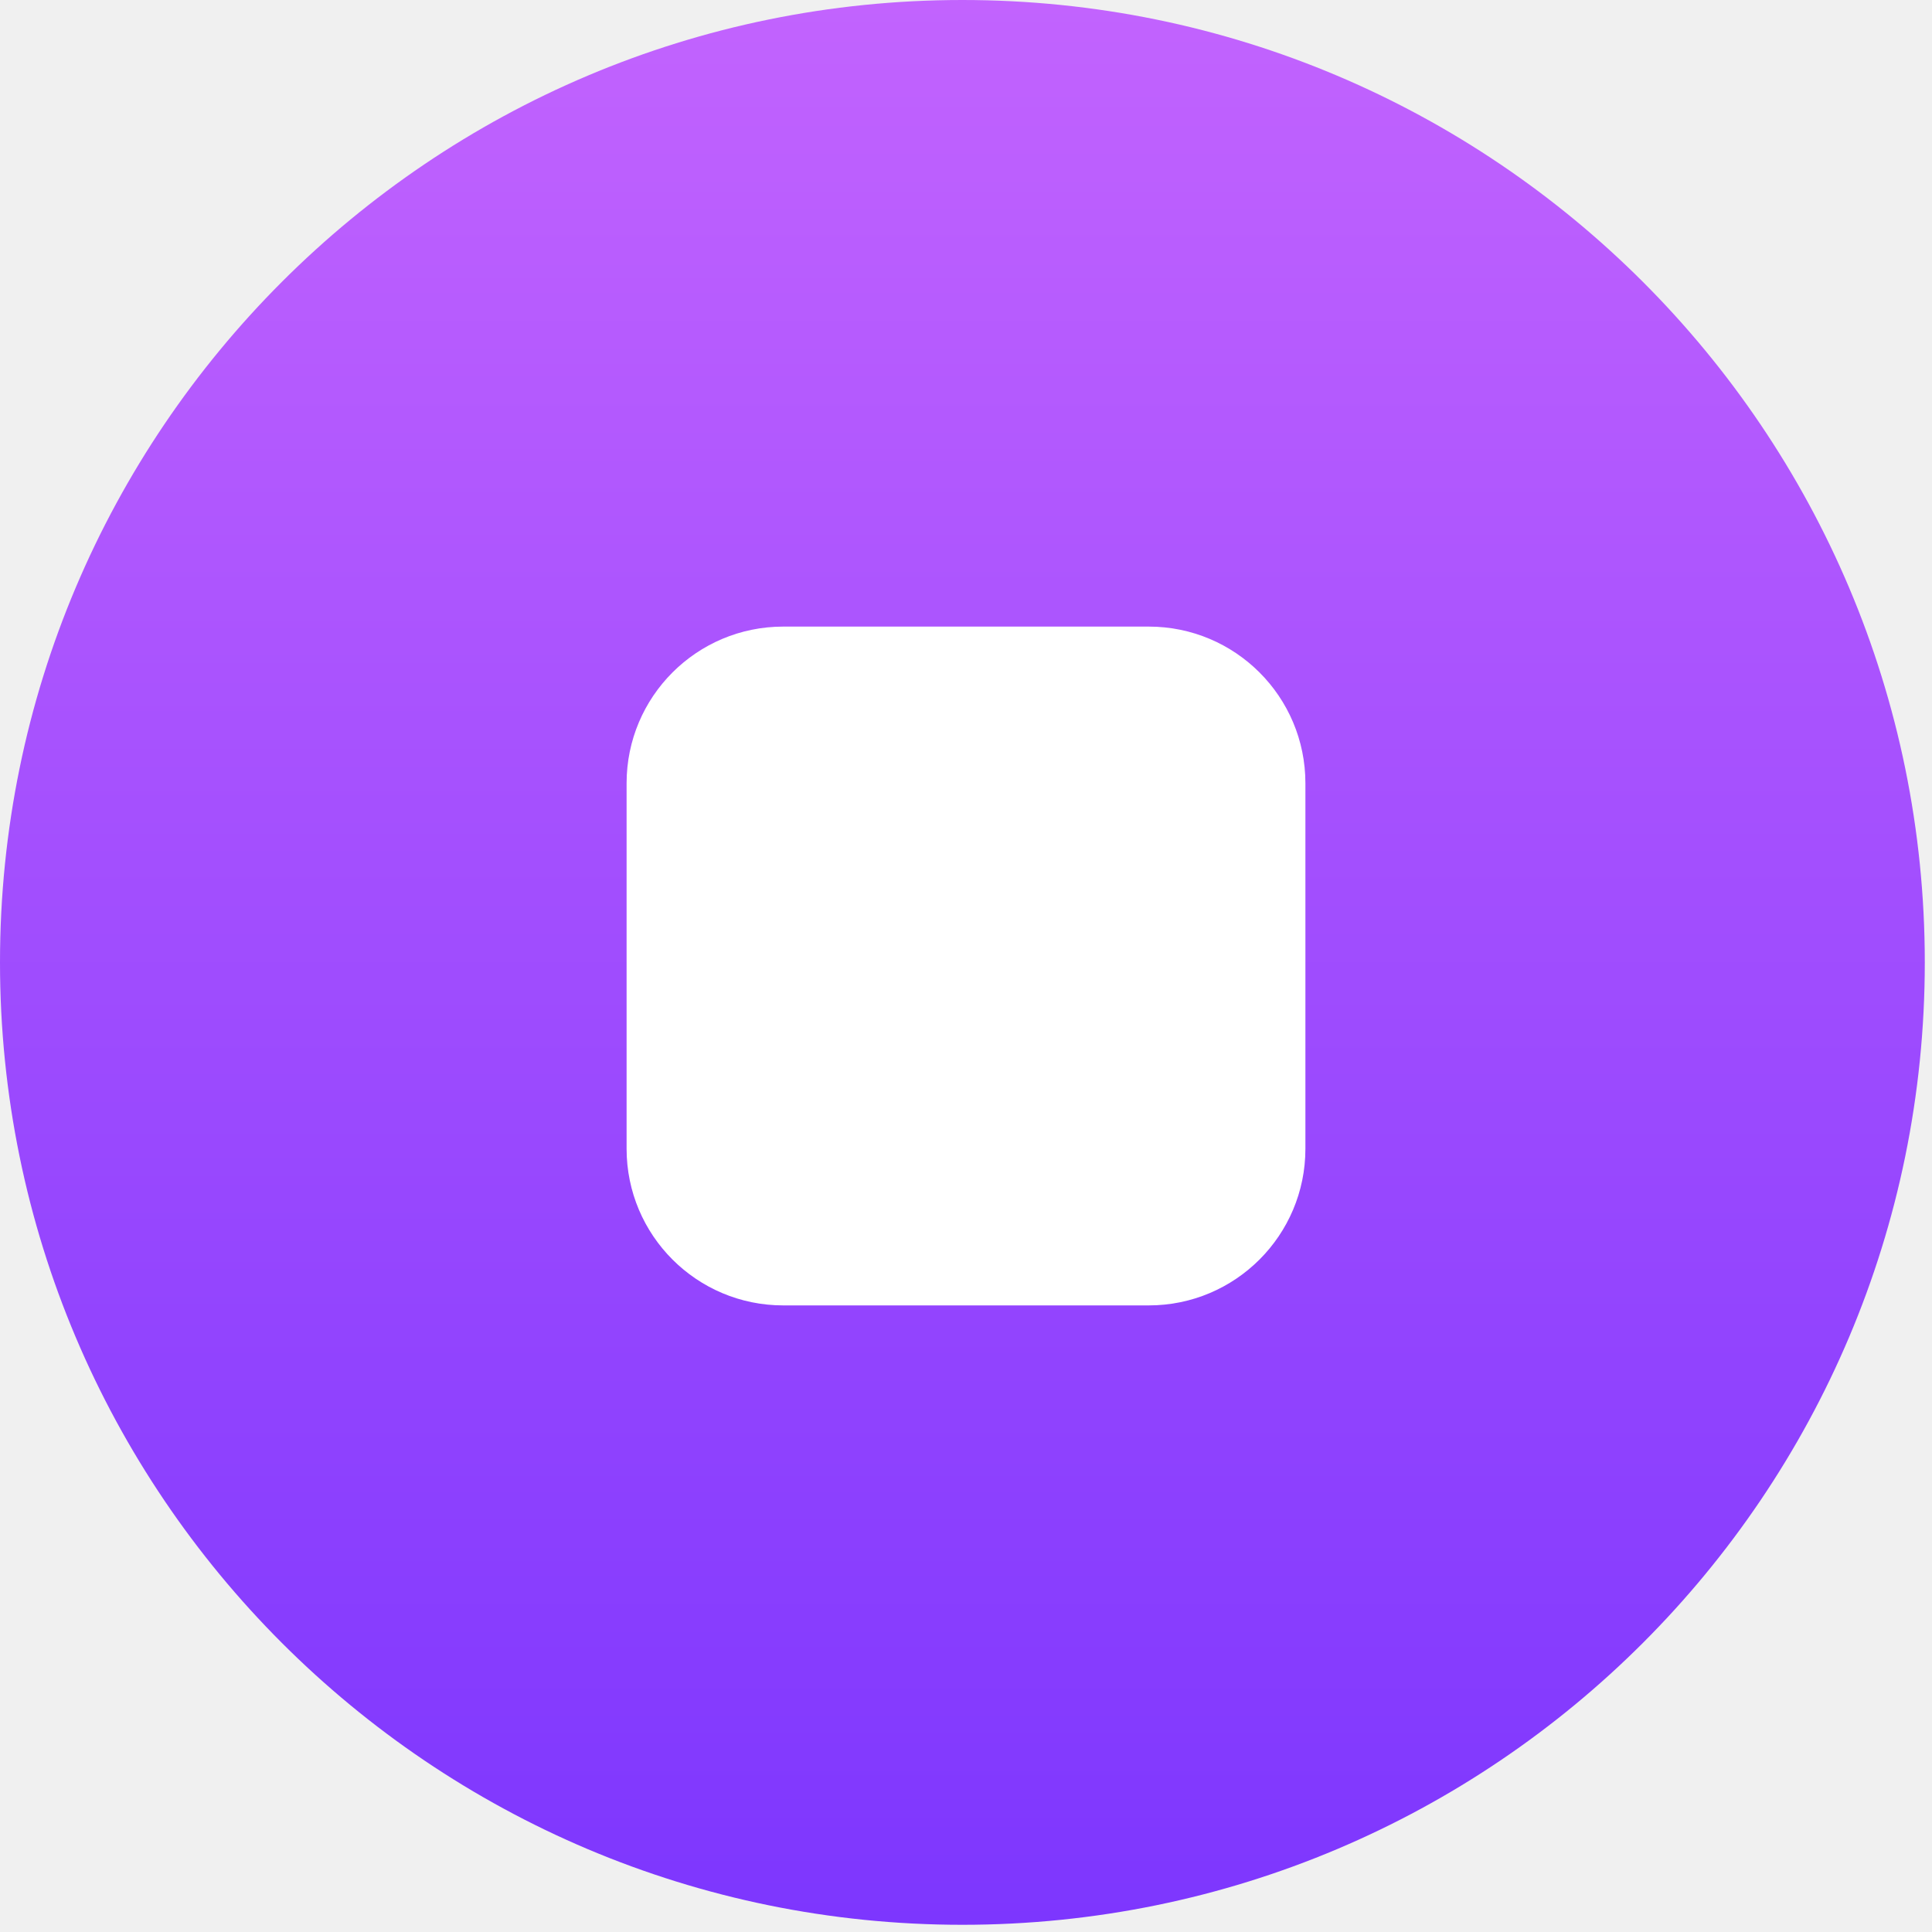
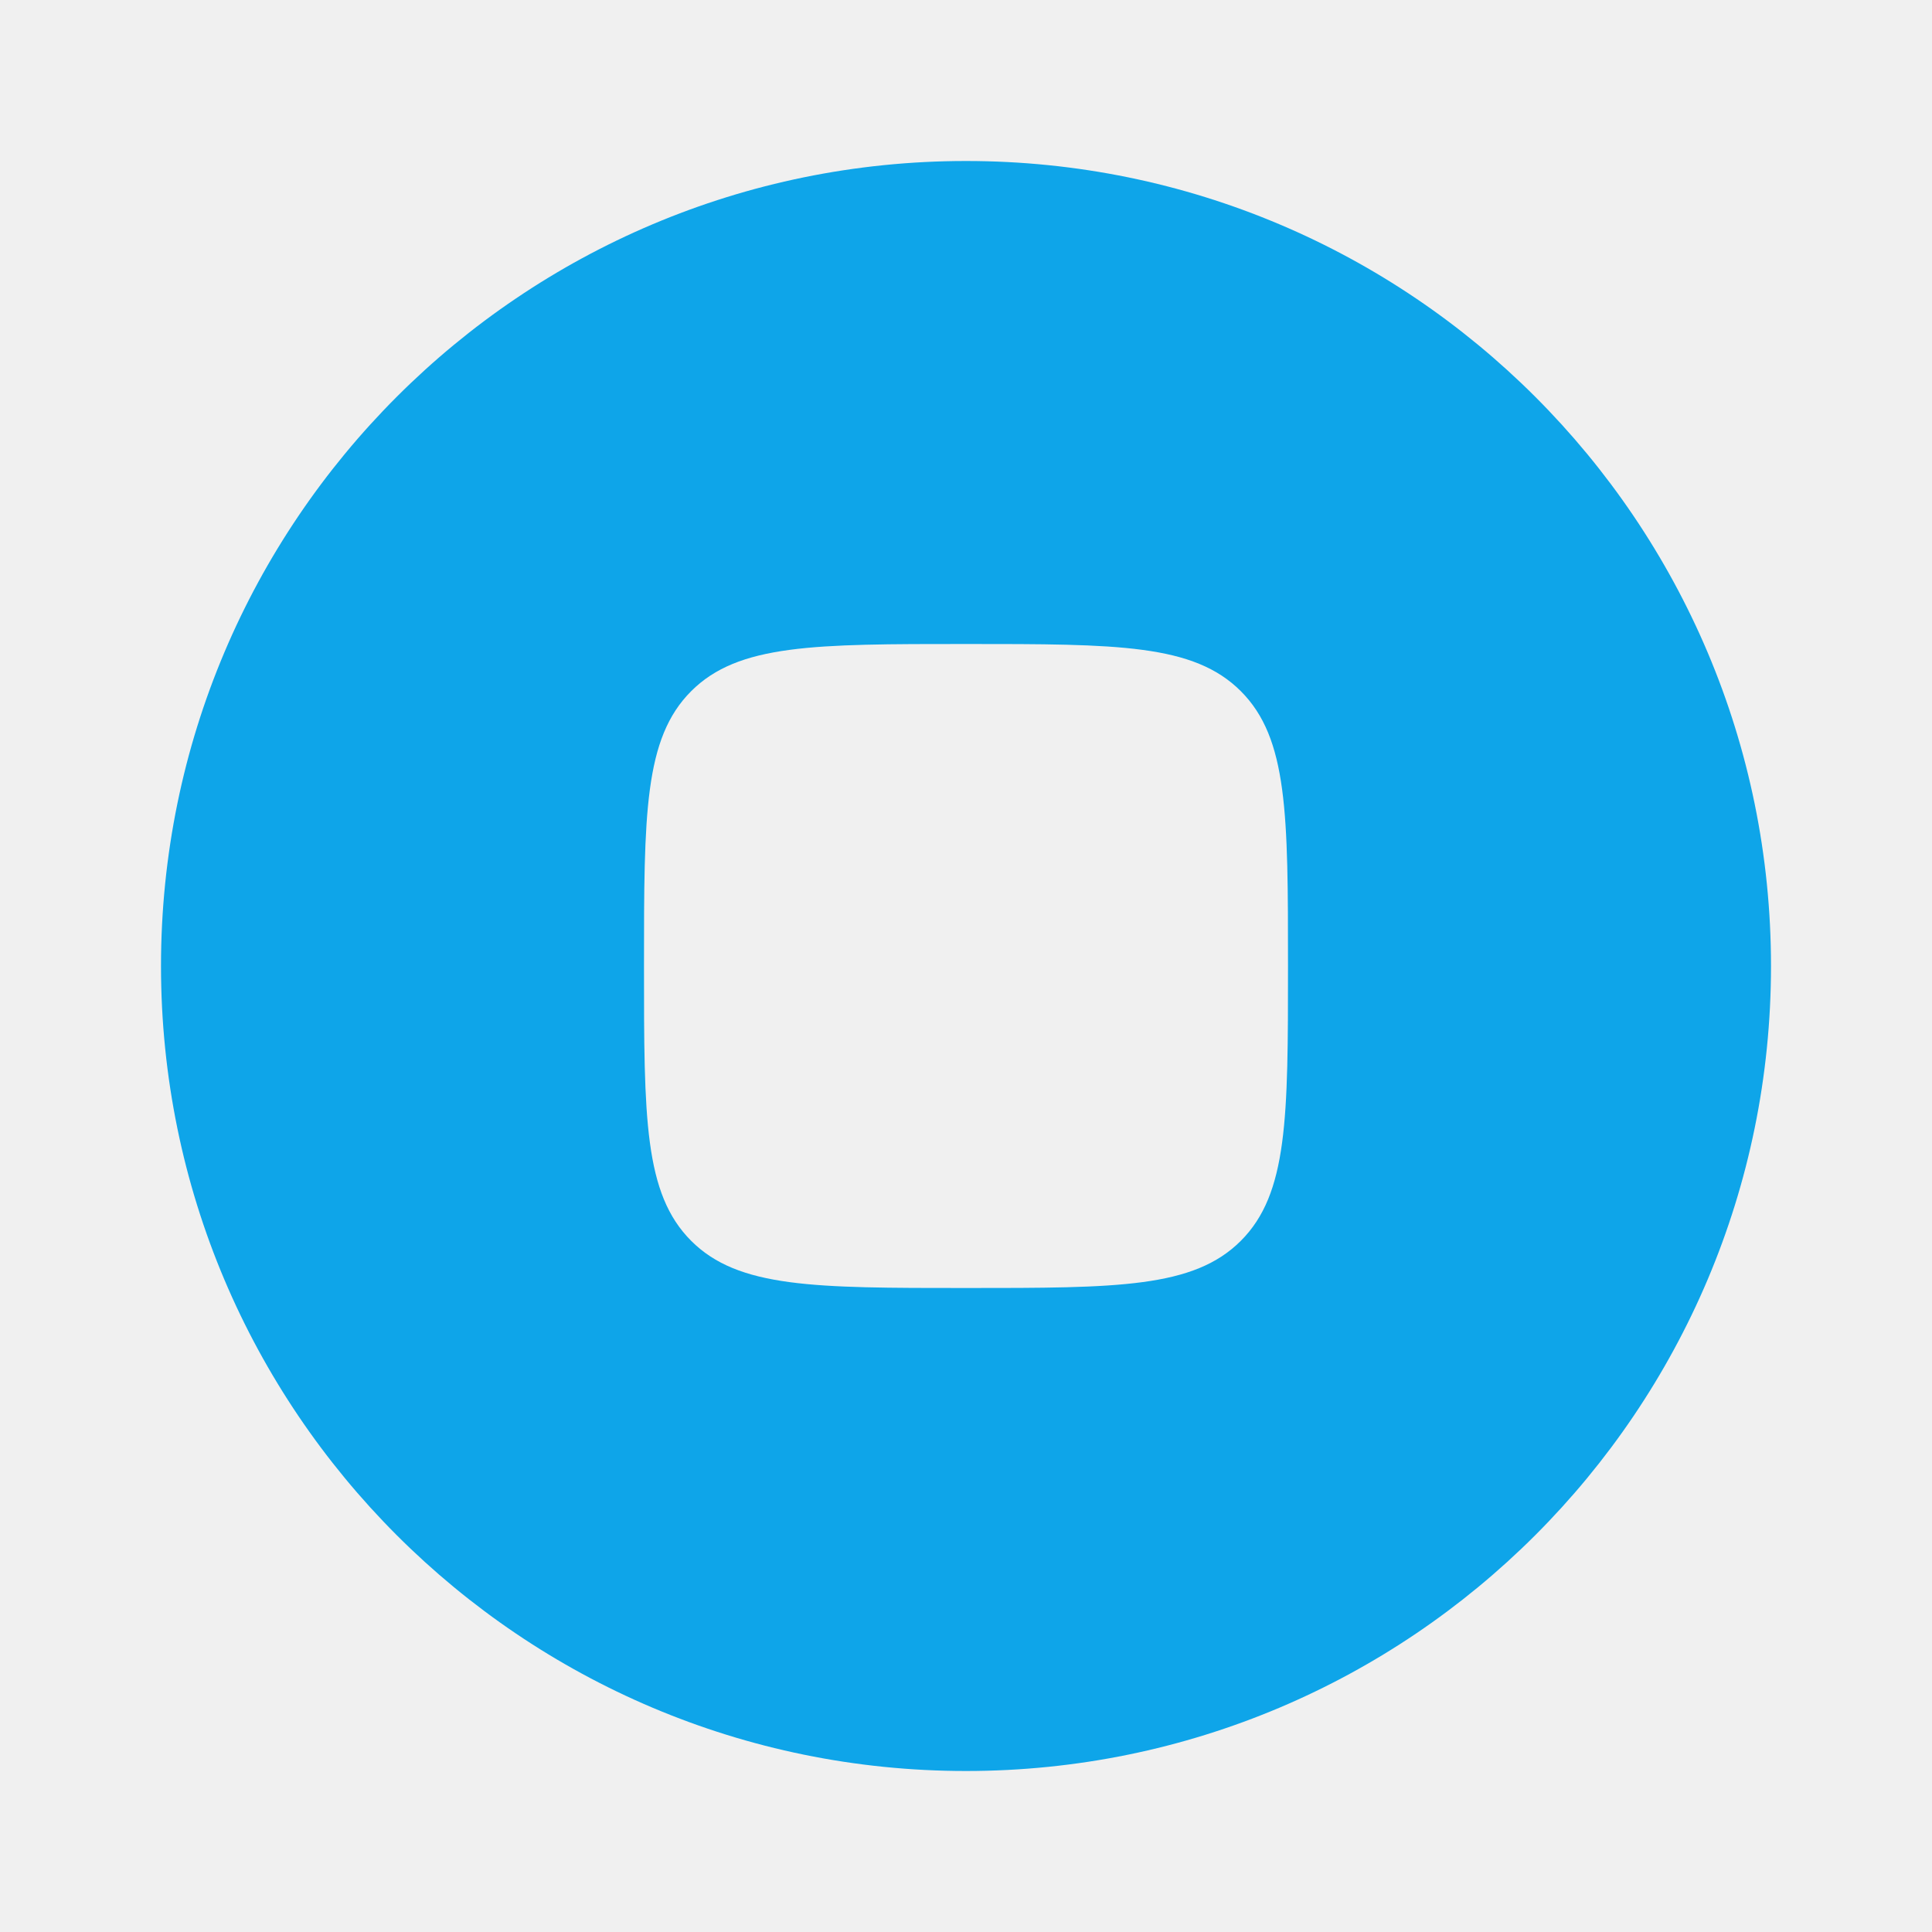
- <svg xmlns="http://www.w3.org/2000/svg" width="37" height="37" viewBox="0 0 37 37" fill="none">
-   <circle cx="18.431" cy="18.431" r="18.431" fill="url(#paint0_linear_8956_4667)" />
-   <rect x="12" y="12" width="13" height="13" rx="3" fill="white" />
-   <defs>
-     <linearGradient id="paint0_linear_8956_4667" x1="18.431" y1="0" x2="18.431" y2="36.862" gradientUnits="userSpaceOnUse">
-       <stop stop-color="#C263FE" />
-       <stop offset="1" stop-color="#7D36FE" />
-     </linearGradient>
-   </defs>
+ <svg xmlns="http://www.w3.org/2000/svg" width="800px" height="800px" viewBox="0 0 24 24" fill="none">
+   <g id="SVGRepo_bgCarrier" stroke-width="0" />
+   <g id="SVGRepo_tracerCarrier" stroke-linecap="round" stroke-linejoin="round" />
+   <g id="SVGRepo_iconCarrier">
+     <path fill-rule="evenodd" clip-rule="evenodd" d="M12 22C17.523 22 22 17.523 22 12C22 6.477 17.523 2 12 2C6.477 2 2 6.477 2 12C2 17.523 6.477 22 12 22ZM8.586 8.586C8 9.172 8 10.114 8 12C8 13.886 8 14.828 8.586 15.414C9.172 16 10.114 16 12 16C13.886 16 14.828 16 15.414 15.414C16 14.828 16 13.886 16 12C16 10.114 16 9.172 15.414 8.586C14.828 8 13.886 8 12 8C10.114 8 9.172 8 8.586 8.586Z" fill="#0EA5E9" />
+   </g>
</svg>
